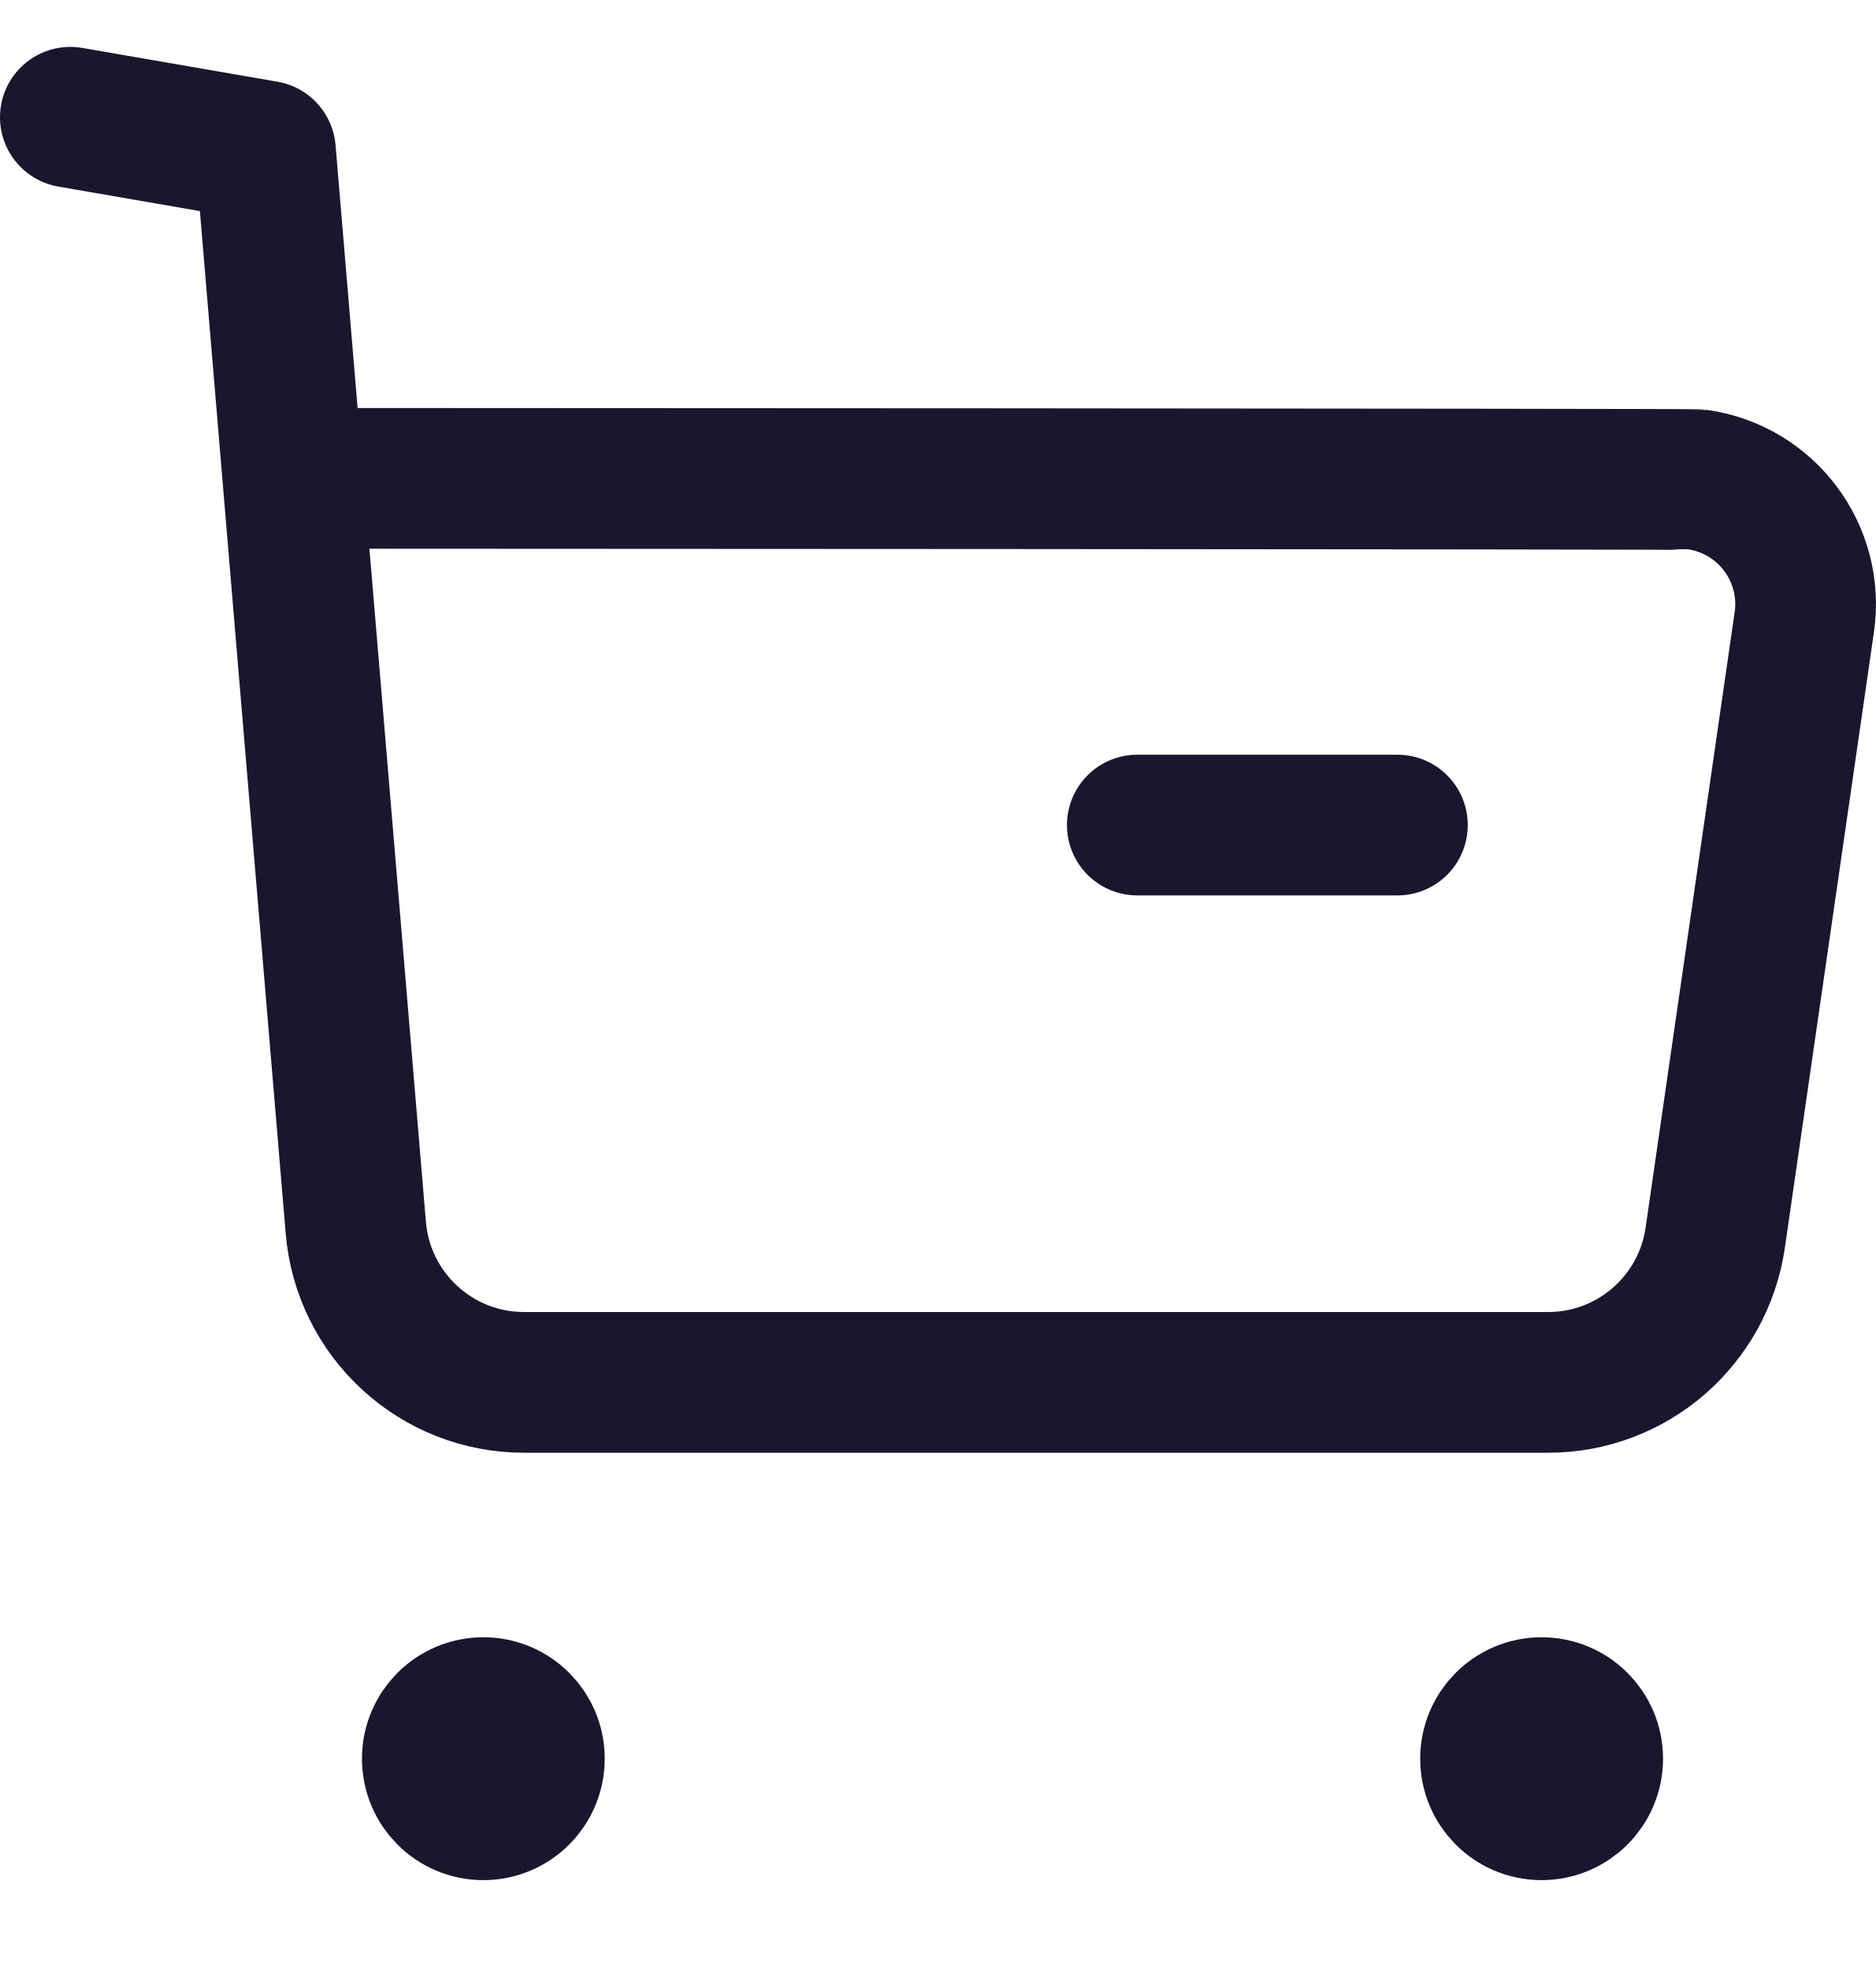
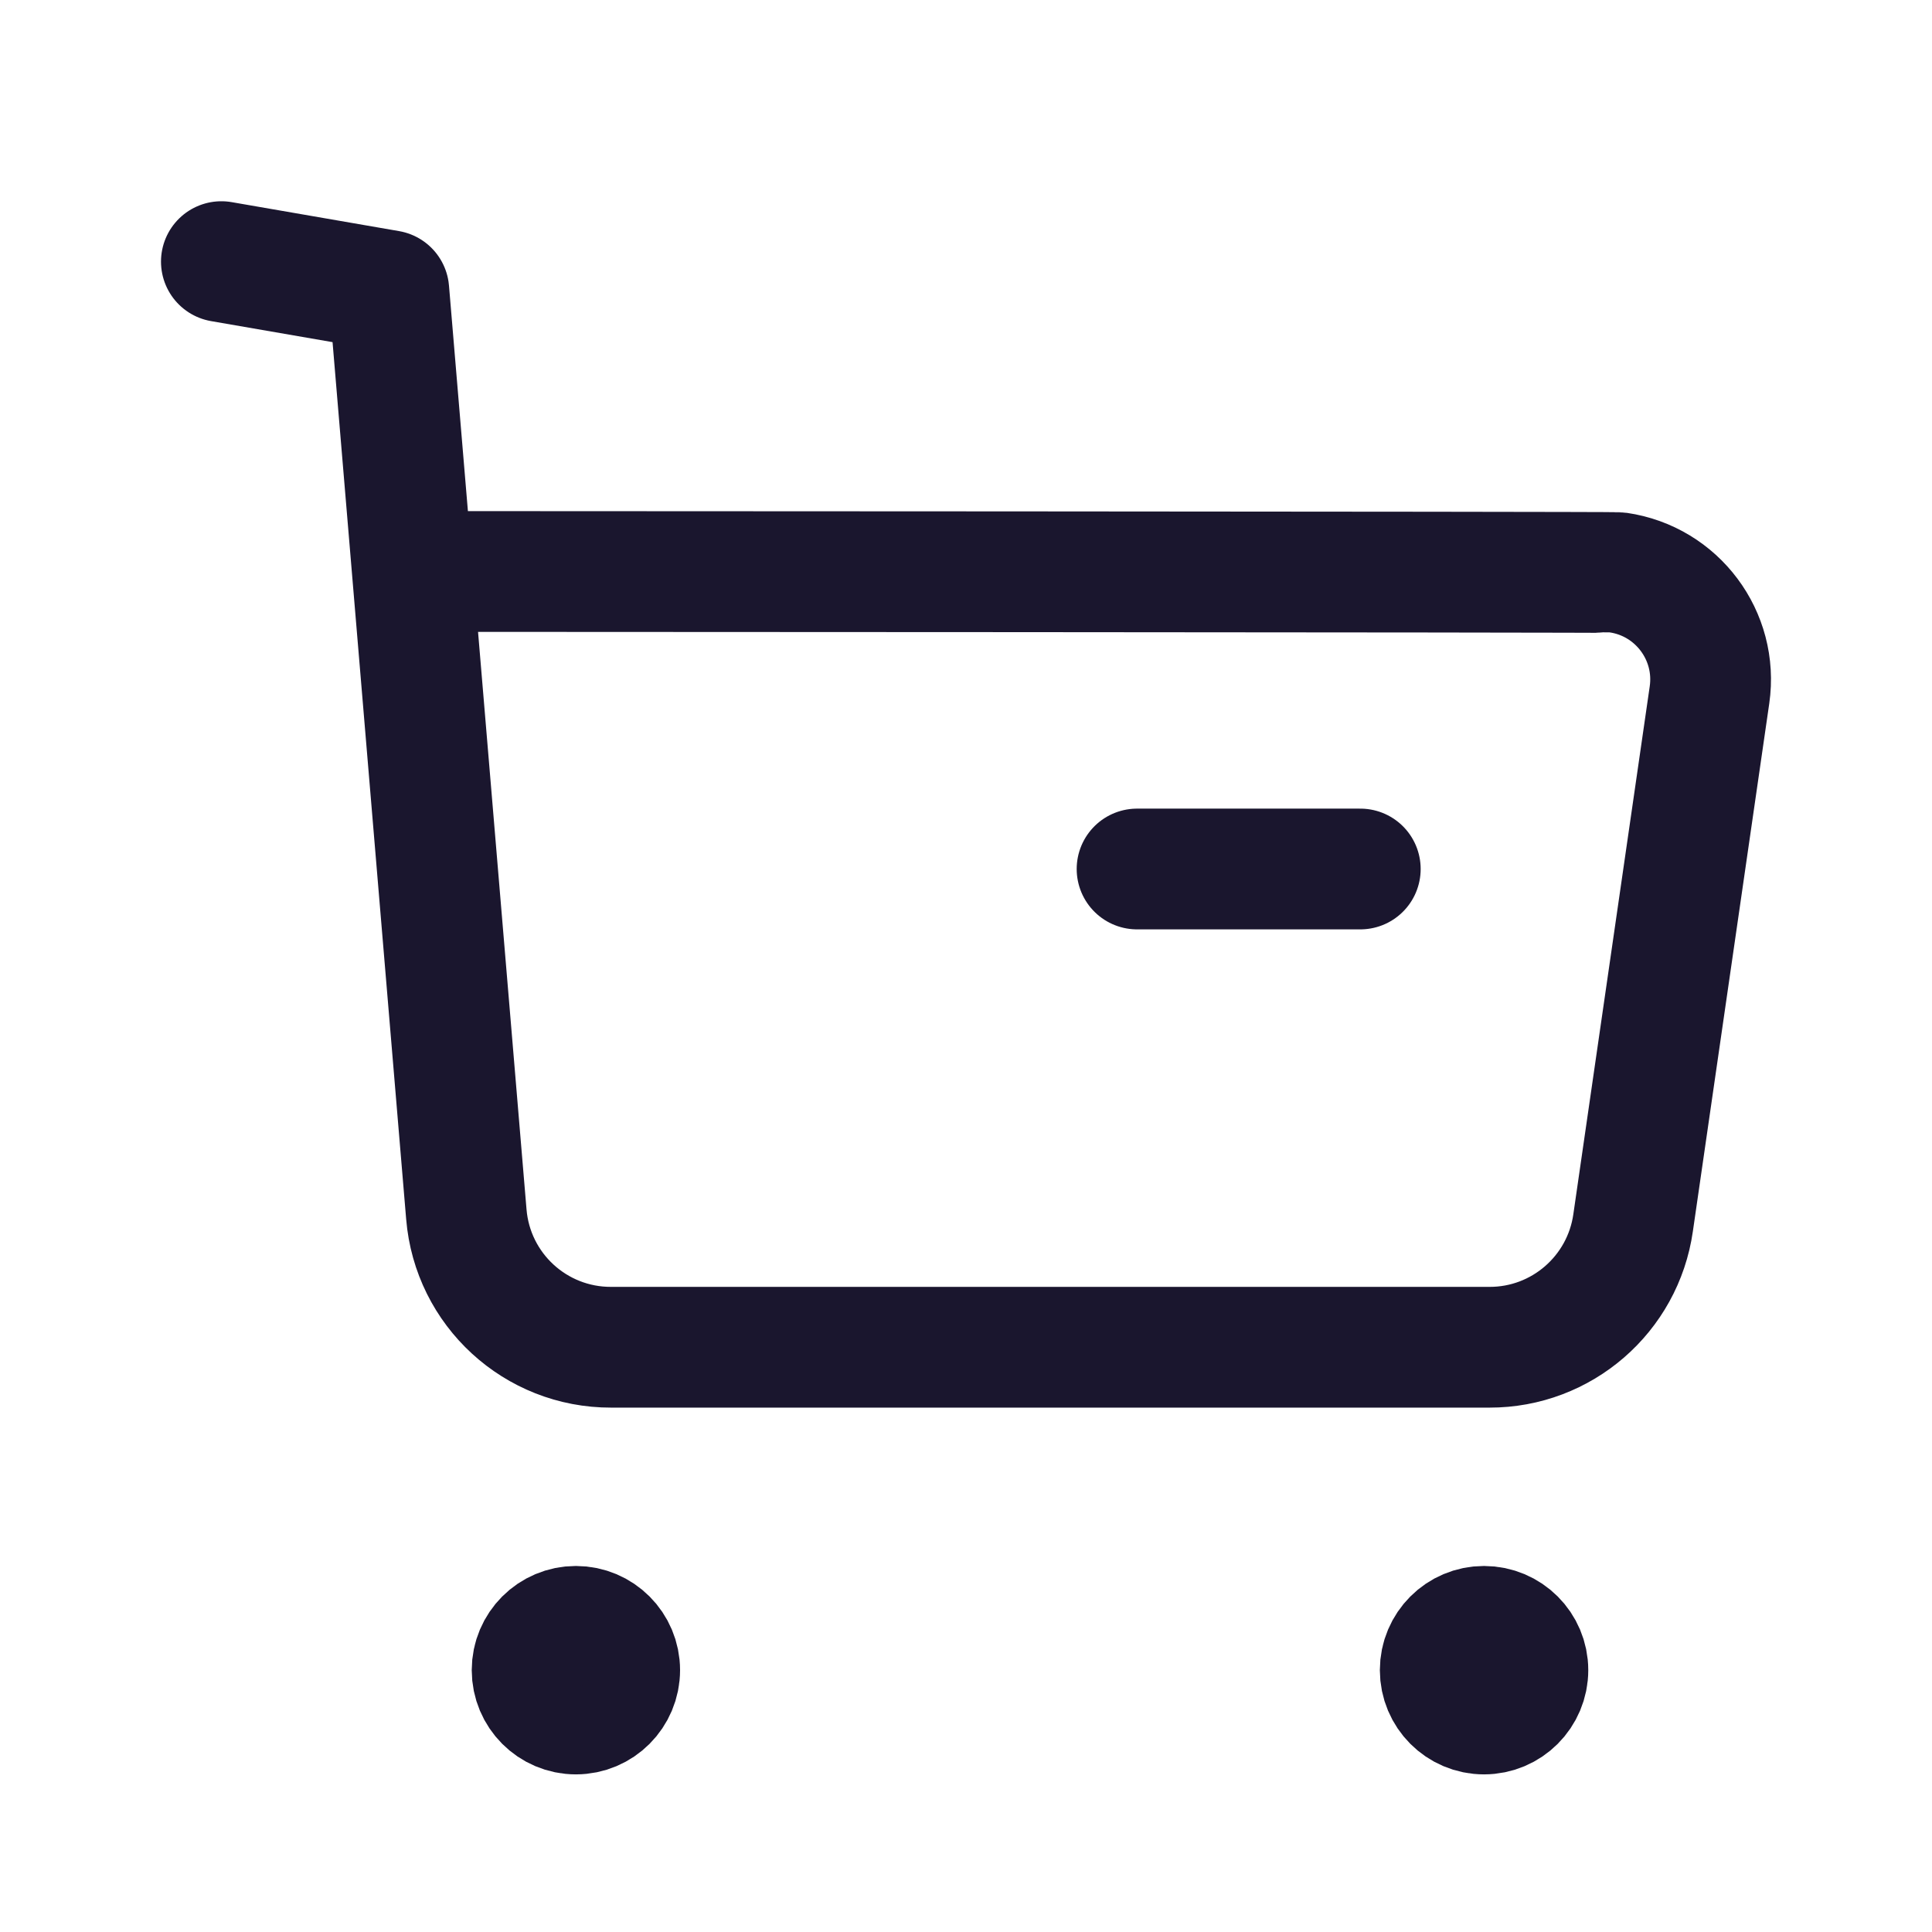
- <svg xmlns="http://www.w3.org/2000/svg" width="20" height="21" viewBox="0 0 20 21" fill="none">
-   <path d="M0.75 1.25L2.83 1.61L3.793 13.083C3.87 14.02 4.653 14.739 5.593 14.736H16.502C17.399 14.738 18.16 14.078 18.287 13.19L19.236 6.632C19.342 5.899 18.833 5.219 18.101 5.113C18.037 5.104 3.164 5.099 3.164 5.099" stroke="#1A162E" stroke-width="1.5" stroke-linecap="round" stroke-linejoin="round" />
-   <path d="M12.125 8.795H14.898" stroke="#1A162E" stroke-width="1.5" stroke-linecap="round" stroke-linejoin="round" />
-   <path fill-rule="evenodd" clip-rule="evenodd" d="M5.153 18.203C5.454 18.203 5.697 18.447 5.697 18.747C5.697 19.048 5.454 19.292 5.153 19.292C4.852 19.292 4.609 19.048 4.609 18.747C4.609 18.447 4.852 18.203 5.153 18.203Z" fill="#1A162E" stroke="#1A162E" stroke-width="1.5" stroke-linecap="round" stroke-linejoin="round" />
-   <path fill-rule="evenodd" clip-rule="evenodd" d="M16.435 18.203C16.736 18.203 16.98 18.447 16.98 18.747C16.98 19.048 16.736 19.292 16.435 19.292C16.134 19.292 15.891 19.048 15.891 18.747C15.891 18.447 16.134 18.203 16.435 18.203Z" fill="#1A162E" stroke="#1A162E" stroke-width="1.5" stroke-linecap="round" stroke-linejoin="round" />
+ <svg xmlns="http://www.w3.org/2000/svg" width="24" height="24" viewBox="0 0 24 24" fill="none">
+   <path d="M2.75 3.25L4.83 3.61L5.793 15.083C5.87 16.02 6.653 16.739 7.593 16.736H18.502C19.399 16.738 20.16 16.078 20.287 15.19L21.236 8.632C21.342 7.899 20.833 7.219 20.101 7.113C20.037 7.104 5.164 7.099 5.164 7.099" stroke="#1A162E" stroke-width="1.5" stroke-linecap="round" stroke-linejoin="round" />
+   <path d="M14.125 10.795H16.898" stroke="#1A162E" stroke-width="1.5" stroke-linecap="round" stroke-linejoin="round" />
+   <path fill-rule="evenodd" clip-rule="evenodd" d="M7.154 20.203C7.455 20.203 7.698 20.447 7.698 20.747C7.698 21.048 7.455 21.292 7.154 21.292C6.853 21.292 6.61 21.048 6.61 20.747C6.61 20.447 6.853 20.203 7.154 20.203Z" fill="#1A162E" stroke="#1A162E" stroke-width="1.5" stroke-linecap="round" stroke-linejoin="round" />
+   <path fill-rule="evenodd" clip-rule="evenodd" d="M18.435 20.203C18.736 20.203 18.98 20.447 18.98 20.747C18.98 21.048 18.736 21.292 18.435 21.292C18.134 21.292 17.891 21.048 17.891 20.747C17.891 20.447 18.134 20.203 18.435 20.203Z" fill="#1A162E" stroke="#1A162E" stroke-width="1.5" stroke-linecap="round" stroke-linejoin="round" />
</svg>
